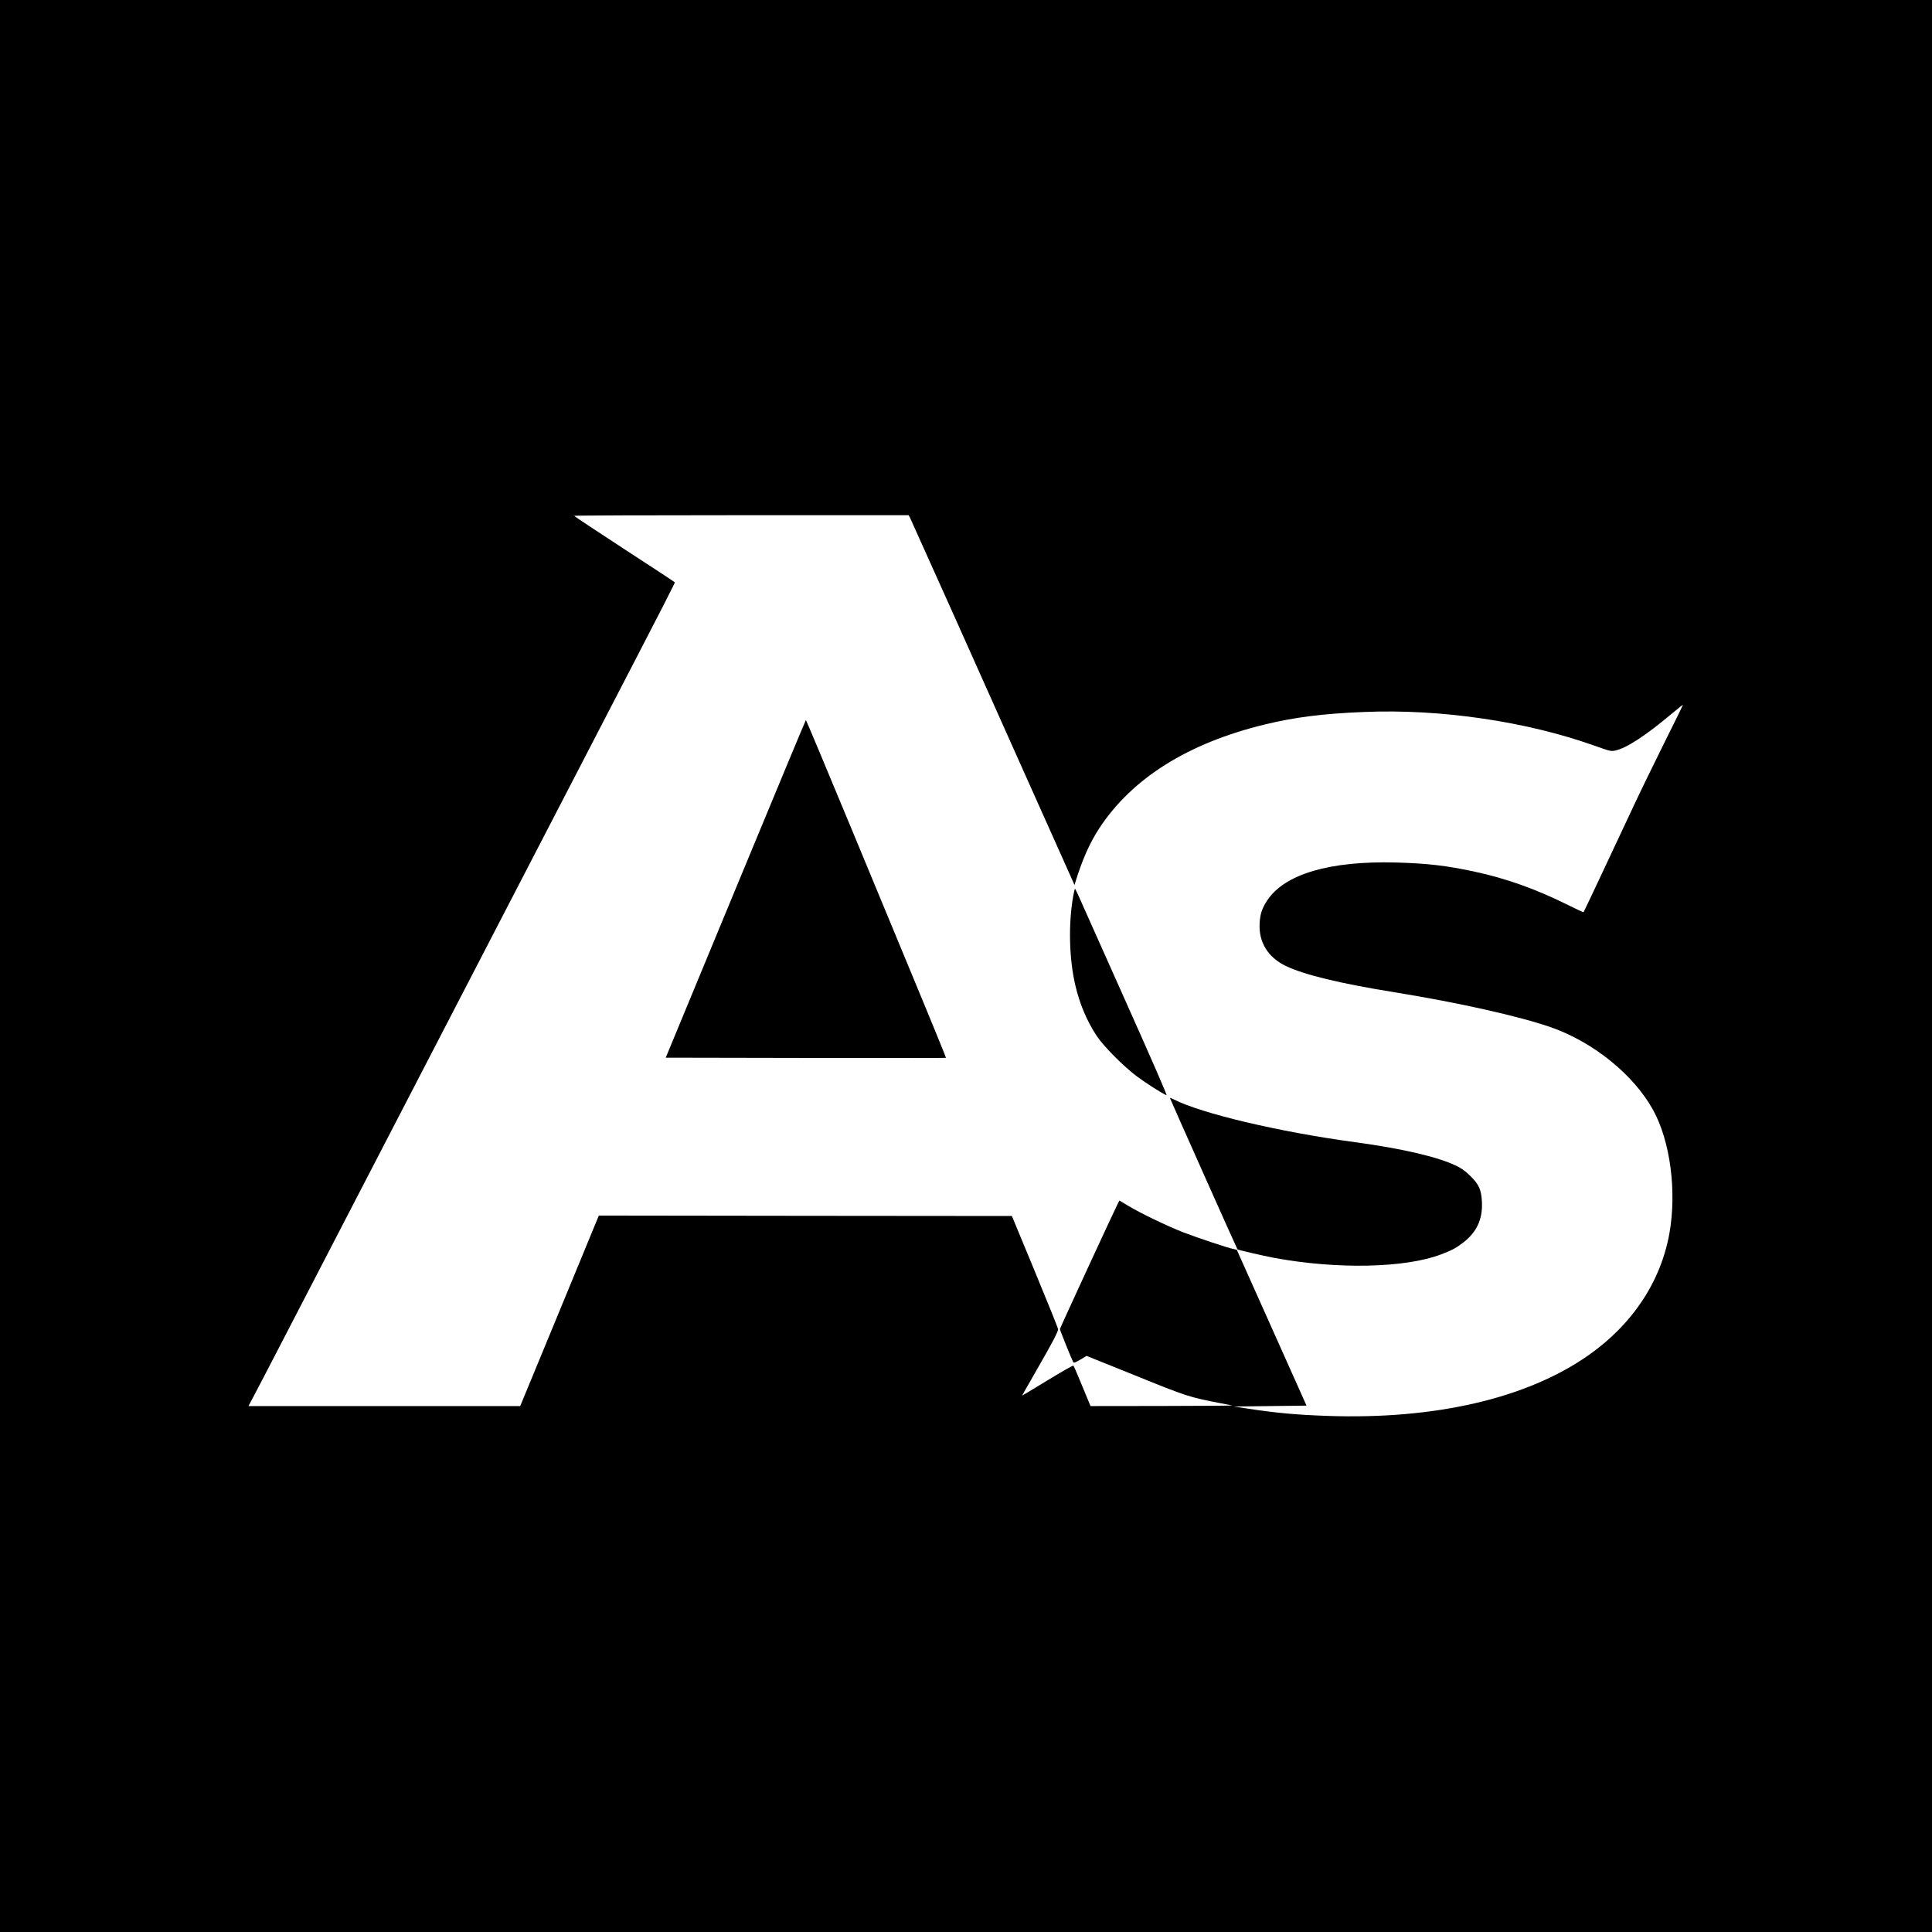
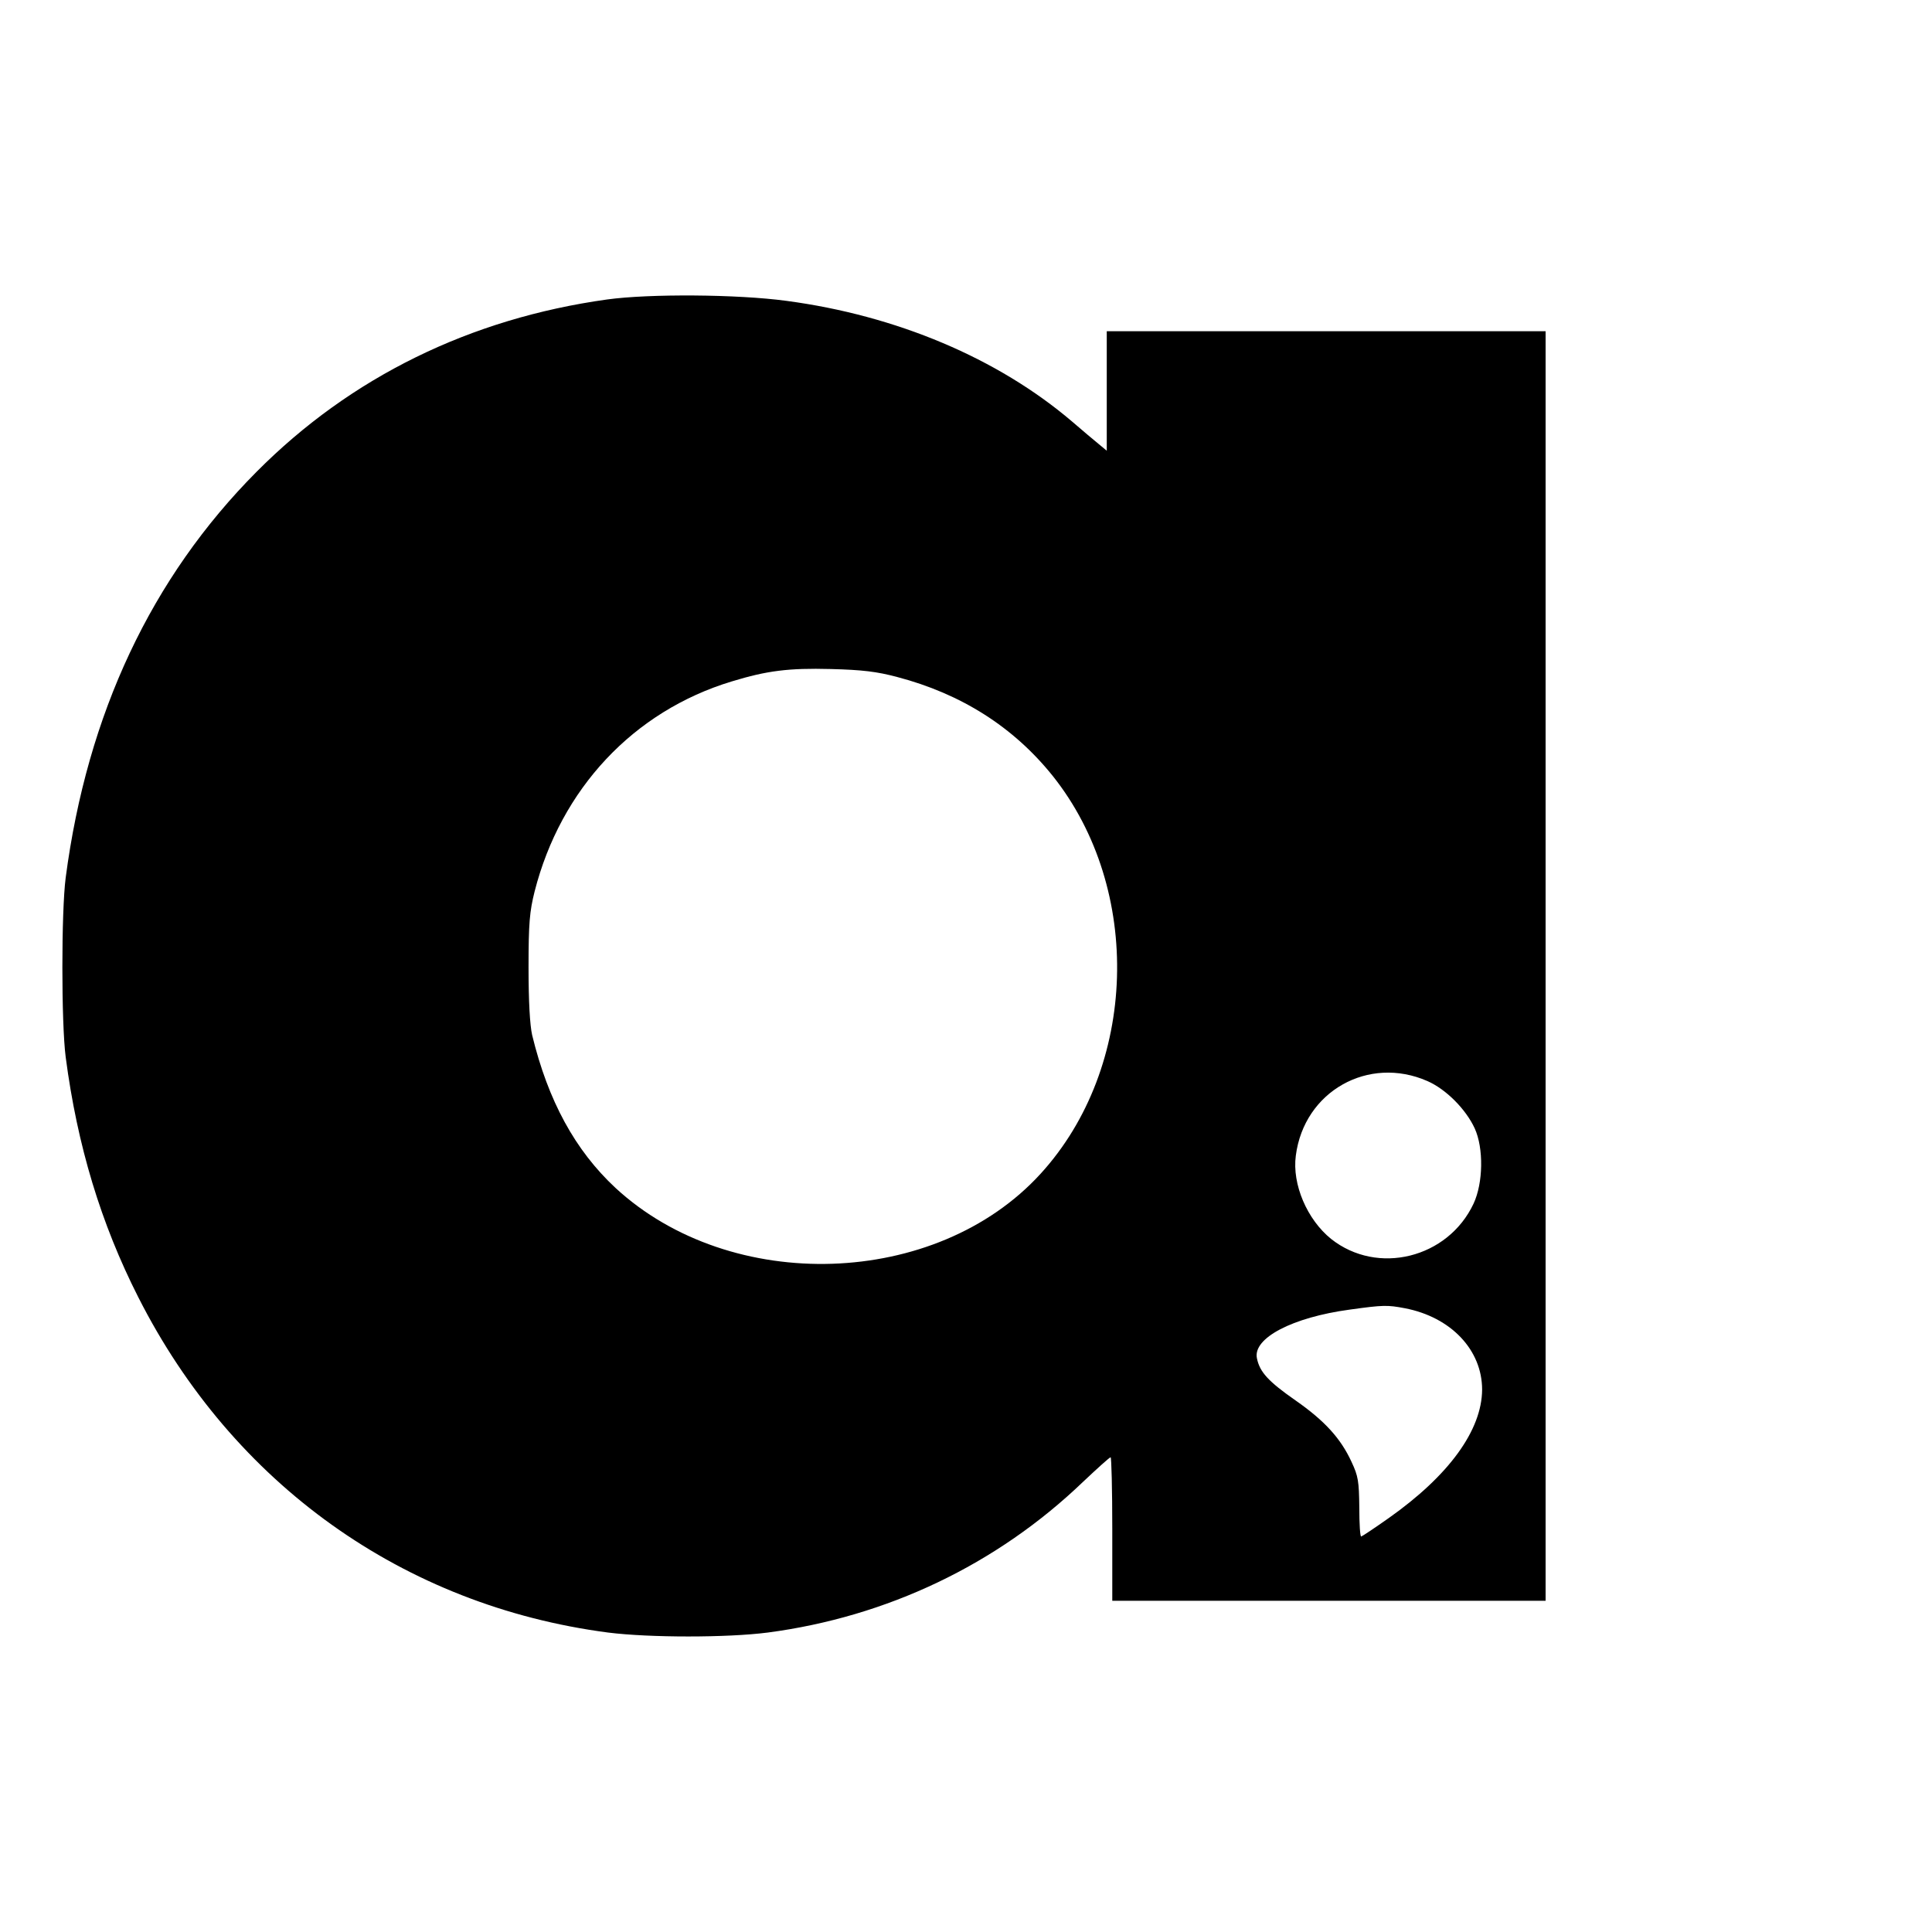
- <svg xmlns="http://www.w3.org/2000/svg" version="1" width="2880" height="2880" viewBox="0 0 2160 2160">
-   <path d="M0 1080v1080h2160V0H0v1080zm1017.4-501.2c.8 1.6 22.7 50.3 48.7 108.3 25.9 58 66.3 148.1 89.6 200.4 23.4 52.2 43.2 96.6 44.1 98.5l1.5 3.5.9-3c7.7-25.2 16.1-44.1 26.8-60.5 36.8-56 99.3-95.2 185-116 33.1-8.1 65.6-12.2 111-14 85.5-3.6 181.4 10.5 257.7 37.7 17.7 6.3 18.4 6.4 23.3 5.4 12.5-2.7 33.9-16.7 63.2-41.3 6.5-5.4 12-9.8 12.3-9.8.3 0-8.7 18.3-19.9 40.7-11.2 22.5-26.9 54.7-34.9 71.8-32.1 68.6-55.9 119-56.3 119.4-.2.2-9-3.9-19.6-9.2-34-16.8-67.3-28.7-101.8-36.1-32-6.9-52.9-9.3-88-10.3-74.3-2-124.9 12.9-144.3 42.5-5.7 8.7-7.8 14.8-8.4 25.2-1.3 21.1 9.1 38.2 29.1 47.9 20.6 9.9 60.4 19.6 122.5 29.6 71.5 11.6 138.7 26.7 174.1 39 47.4 16.6 92.5 53.1 114.2 92.5 19.2 34.8 26.6 91 18.2 138-9.7 54.1-41.5 102-90.9 136.5-68.7 48-171 71.7-291.4 67.5-35.6-1.3-55.8-3.1-89.6-8.2l-15-2.3 40.6-.5 40.6-.5-39-87.2-39-87.1-3.3-.7c-6.1-1.1-40.5-12.6-56.4-18.7-18.1-7.1-47.3-21.1-61.5-29.6l-10-6-1.6 3.1c-4.2 8.2-64.9 139.6-64.9 140.6 0 1.3 13.5 34.7 14.9 37 .7 1 2.3.5 7.9-2.8l7-4.2 54.4 21.9c57.6 23.4 60.6 24.3 95.8 31.1 5.8 1.1 11.4 2.2 12.5 2.4 1.1.3-34.1.5-78.2.6l-80.1.1-3-7.3c-1.7-3.9-5.8-14-9.2-22.2-3.4-8.3-6.5-15.3-6.9-15.7-.4-.4-11.2 5.7-24.1 13.5-12.9 7.9-25.7 15.6-28.4 17.2l-4.9 2.8 1.3-2.4c.7-1.3 8.2-14.5 16.7-29.2 15.7-27.3 22.3-39.9 22.3-42.7 0-.8-11.6-29.7-25.8-64l-25.9-62.5-230.9-.2-230.9-.3-43.9 106.5-44 106.5H277.8l6.5-12.3c3.6-6.7 16.6-31.8 29-55.7 23.2-44.9 317.6-613.1 396.8-765.9 24.7-47.5 44.7-86.7 44.4-87-.2-.4-25.6-17.1-56.4-37.1-30.8-20.1-56.1-36.8-56.1-37.3 0-.4 84.1-.7 187-.7h186.9l1.5 2.8z" />
-   <path d="M822.4 993.8l-78.1 188.7 156.5.3c86.1.1 156.7.1 156.8-.1.2-.2-11.1-28-25.1-61.8-14-33.8-49.2-118.7-78.2-188.7-29-69.9-53-127.2-53.3-127.2-.3 0-35.6 85-78.6 188.8zM1199.7 1002.7c-5.3 30.8-4.4 68.8 2.4 98.3 4.8 21 13 40.5 24 57.1 7.8 11.8 30 34.1 45.2 45.5 9.6 7.2 28.5 19.2 32.9 20.9 1 .4-16.4-39.5-46.9-107.7-26.6-59.6-49.8-111.5-51.5-115.3-1.8-3.9-3.4-7.3-3.8-7.8-.4-.4-1.4 3.7-2.3 9zM1308 1227.6c0 .6 74.9 168.6 75.5 169.2.7.7 29.2 7.3 41.5 9.6 70.2 12.9 146.1 11.3 186.2-4 12-4.6 16.3-6.8 24.3-12.9 15.5-11.8 22.3-26.4 21.3-45.9-.7-13.6-3.3-19.3-12.7-28.6-5.8-5.8-9.6-8.5-16.1-11.7-20.2-9.8-60.8-19.3-113-26.3-84.8-11.5-171.7-32-202.8-47.9-2.3-1.2-4.2-1.8-4.2-1.5z" />
+ <svg xmlns="http://www.w3.org/2000/svg" version="1" width="933.333" height="933.333" viewBox="0 0 700 700">
+   <path d="M220 108.5c-49.6 6.9-92.9 28.1-127 62.4-38.1 38.3-61.4 87.7-69.2 147.1-1.6 12.3-1.6 52.7 0 65 4.2 32.1 12.8 60.4 26.3 87 34.3 67.7 96.1 111.8 170.2 121.5 15.1 1.9 43.2 1.9 57.9 0 43.2-5.7 82.9-24.6 114.1-54.5 5.2-4.9 9.7-9 10.1-9 .3 0 .6 11.7.6 26v26h157V120H401v43.3l-2.9-2.4c-1.6-1.3-6-5-9.7-8.2-26.9-22.9-63.6-38.4-103.5-43.7-17.8-2.4-49.6-2.6-64.9-.5zm105.1 136.8c23.2 6.1 42.1 18.1 56.3 35.8 32.8 41.1 30.8 105.7-4.4 144.2-37.8 41.4-112.1 43.8-154 5.1-14.6-13.6-24.4-31.5-30.2-55.4-.8-3.6-1.3-12-1.3-24.5 0-16.1.4-20.3 2.2-27.5 9.5-37.2 35.8-65.3 71.4-76.1 12.8-3.9 20.6-4.9 35.9-4.5 11.4.3 16.6.9 24.1 2.9zm192.1 146.4c6.8 3 13.9 10.2 17.1 17.1 3.3 7.2 3.1 19.8-.4 27.3-9.3 19.8-34.8 26.1-51.6 12.8-8.7-7-14.2-19.8-12.8-30.2 3-23.3 26.3-36.4 47.7-27zM509 474c16.7 3.2 28 15.1 28 29.5-.1 14.7-12 31.1-33.8 46.5-5.1 3.6-9.6 6.6-10 6.7-.4.2-.7-4.5-.7-10.5-.1-9.5-.4-11.4-2.8-16.5-3.9-8.5-9.7-14.9-20.3-22.3-9.9-6.9-13-10.3-14-15.3-1.5-7.3 12.9-14.8 33.6-17.6 12.2-1.7 13.7-1.7 20-.5z" />
</svg>
